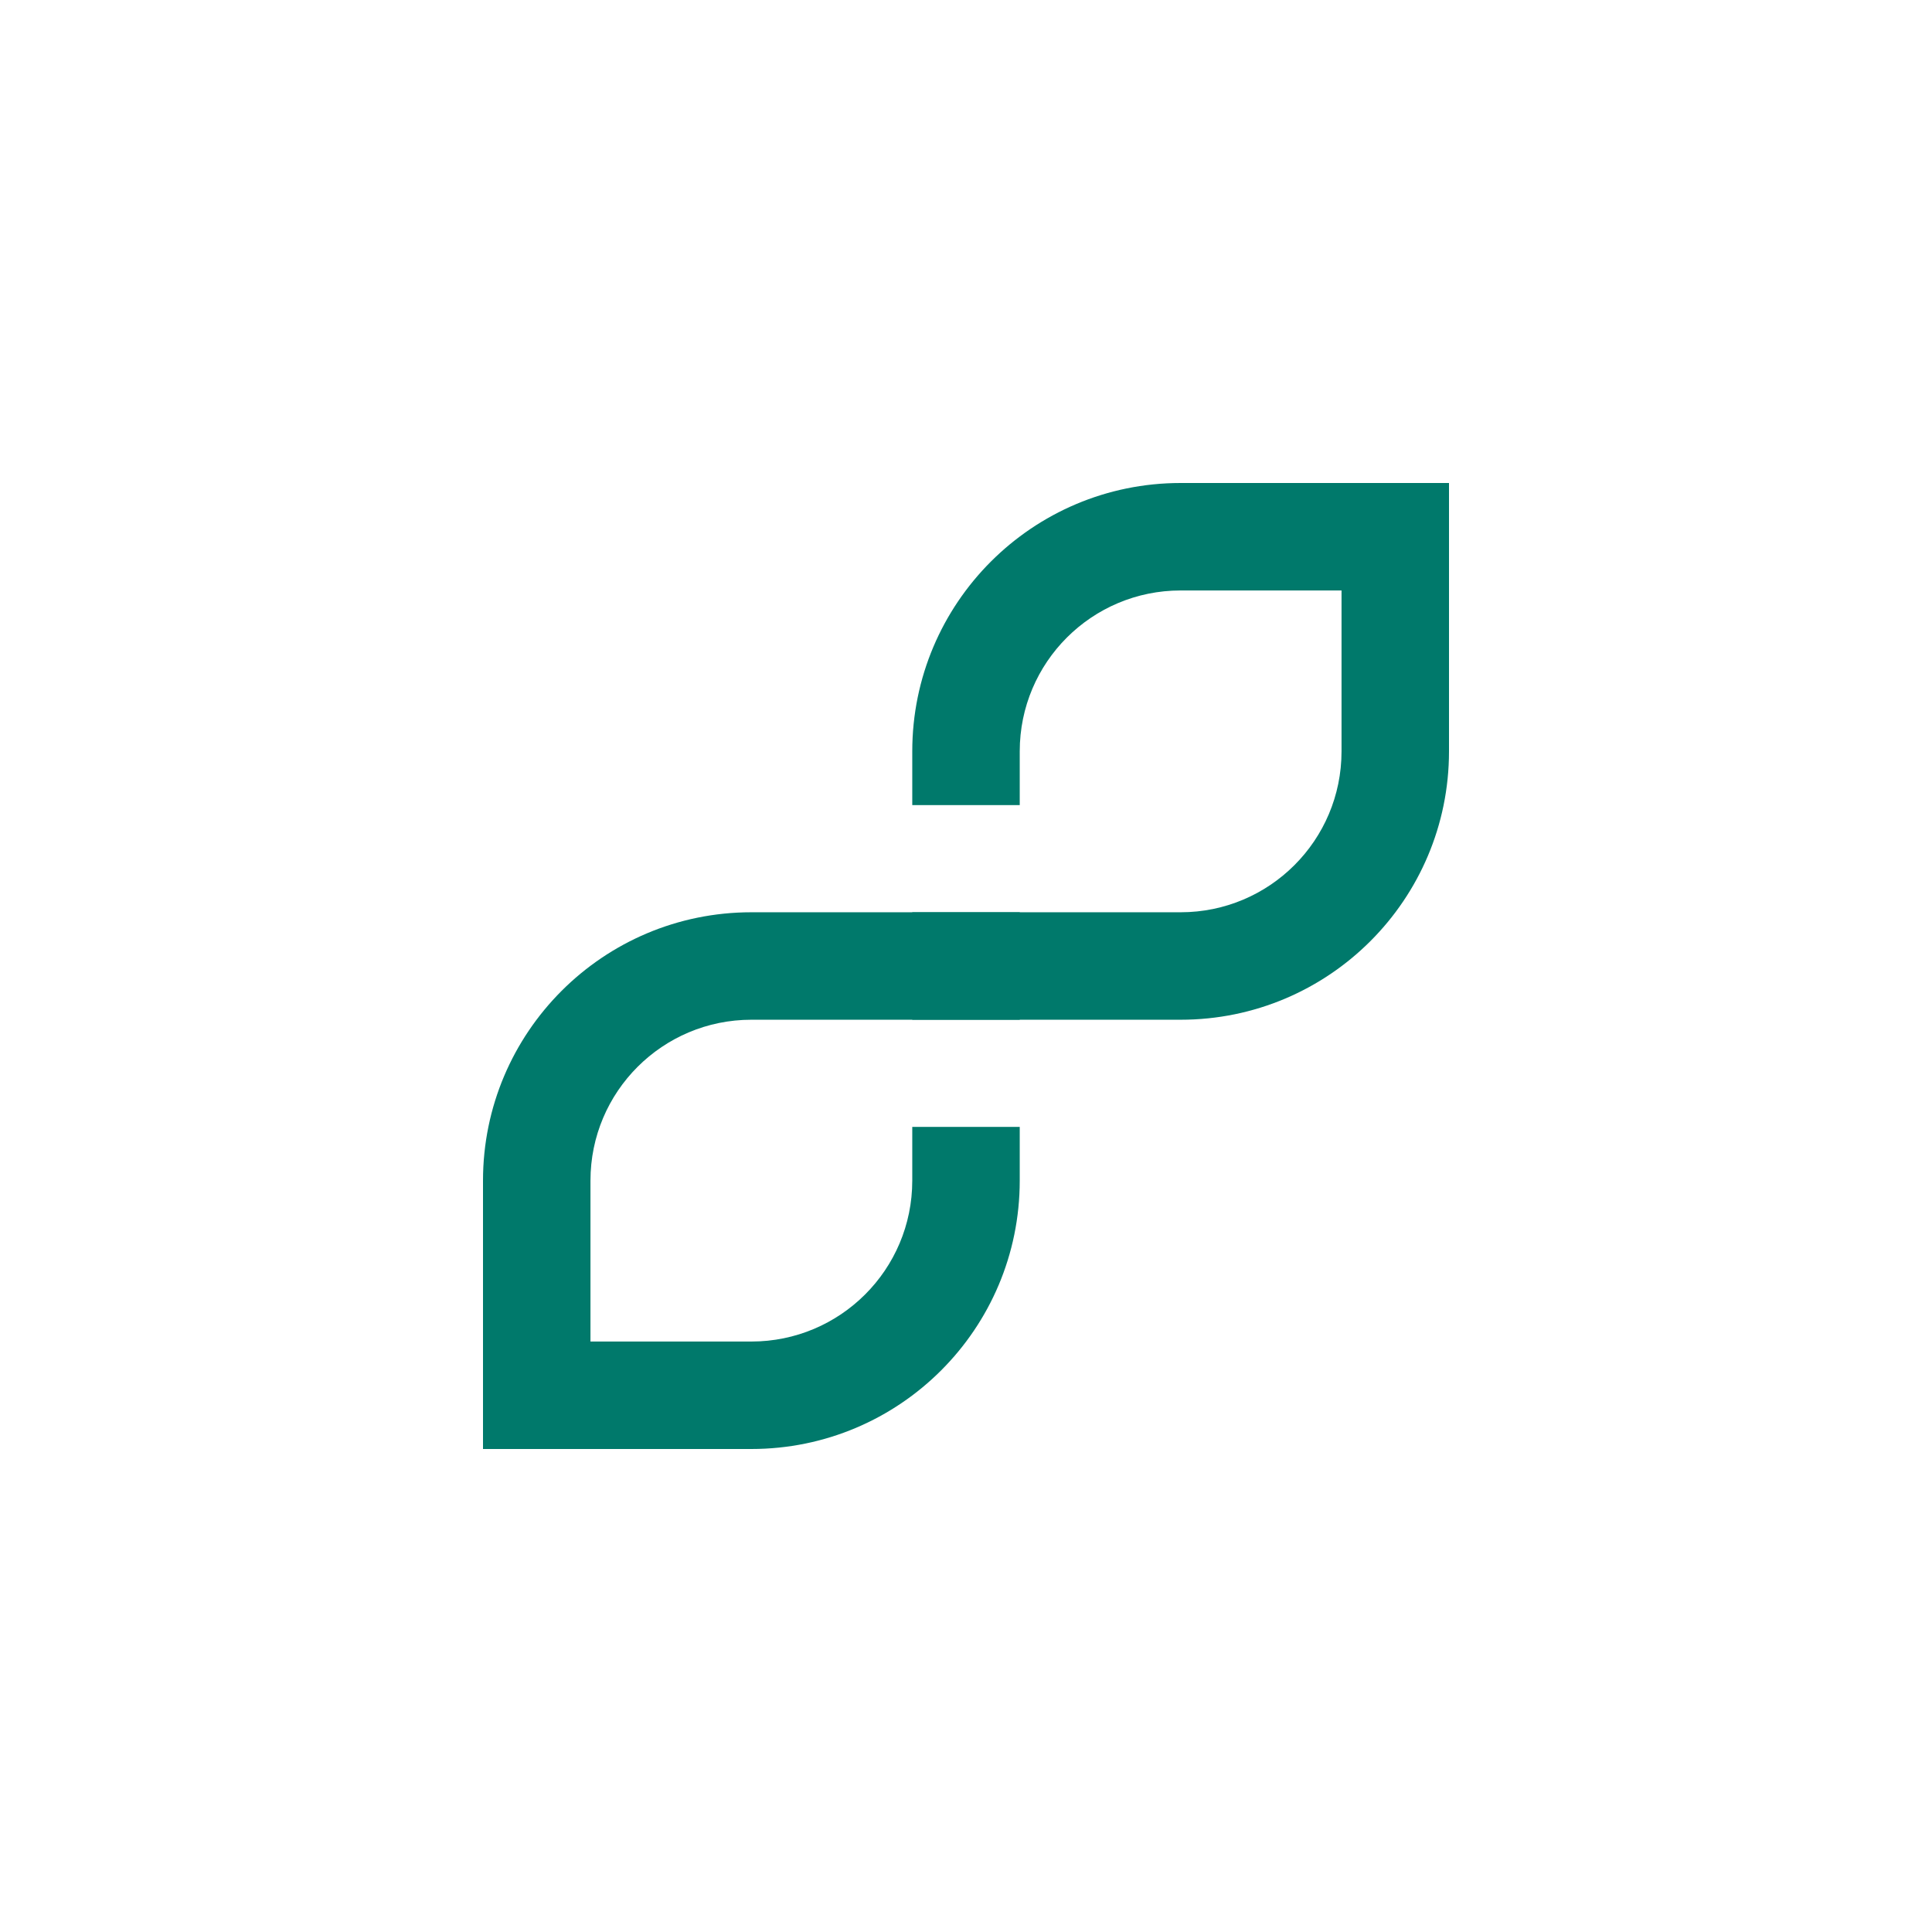
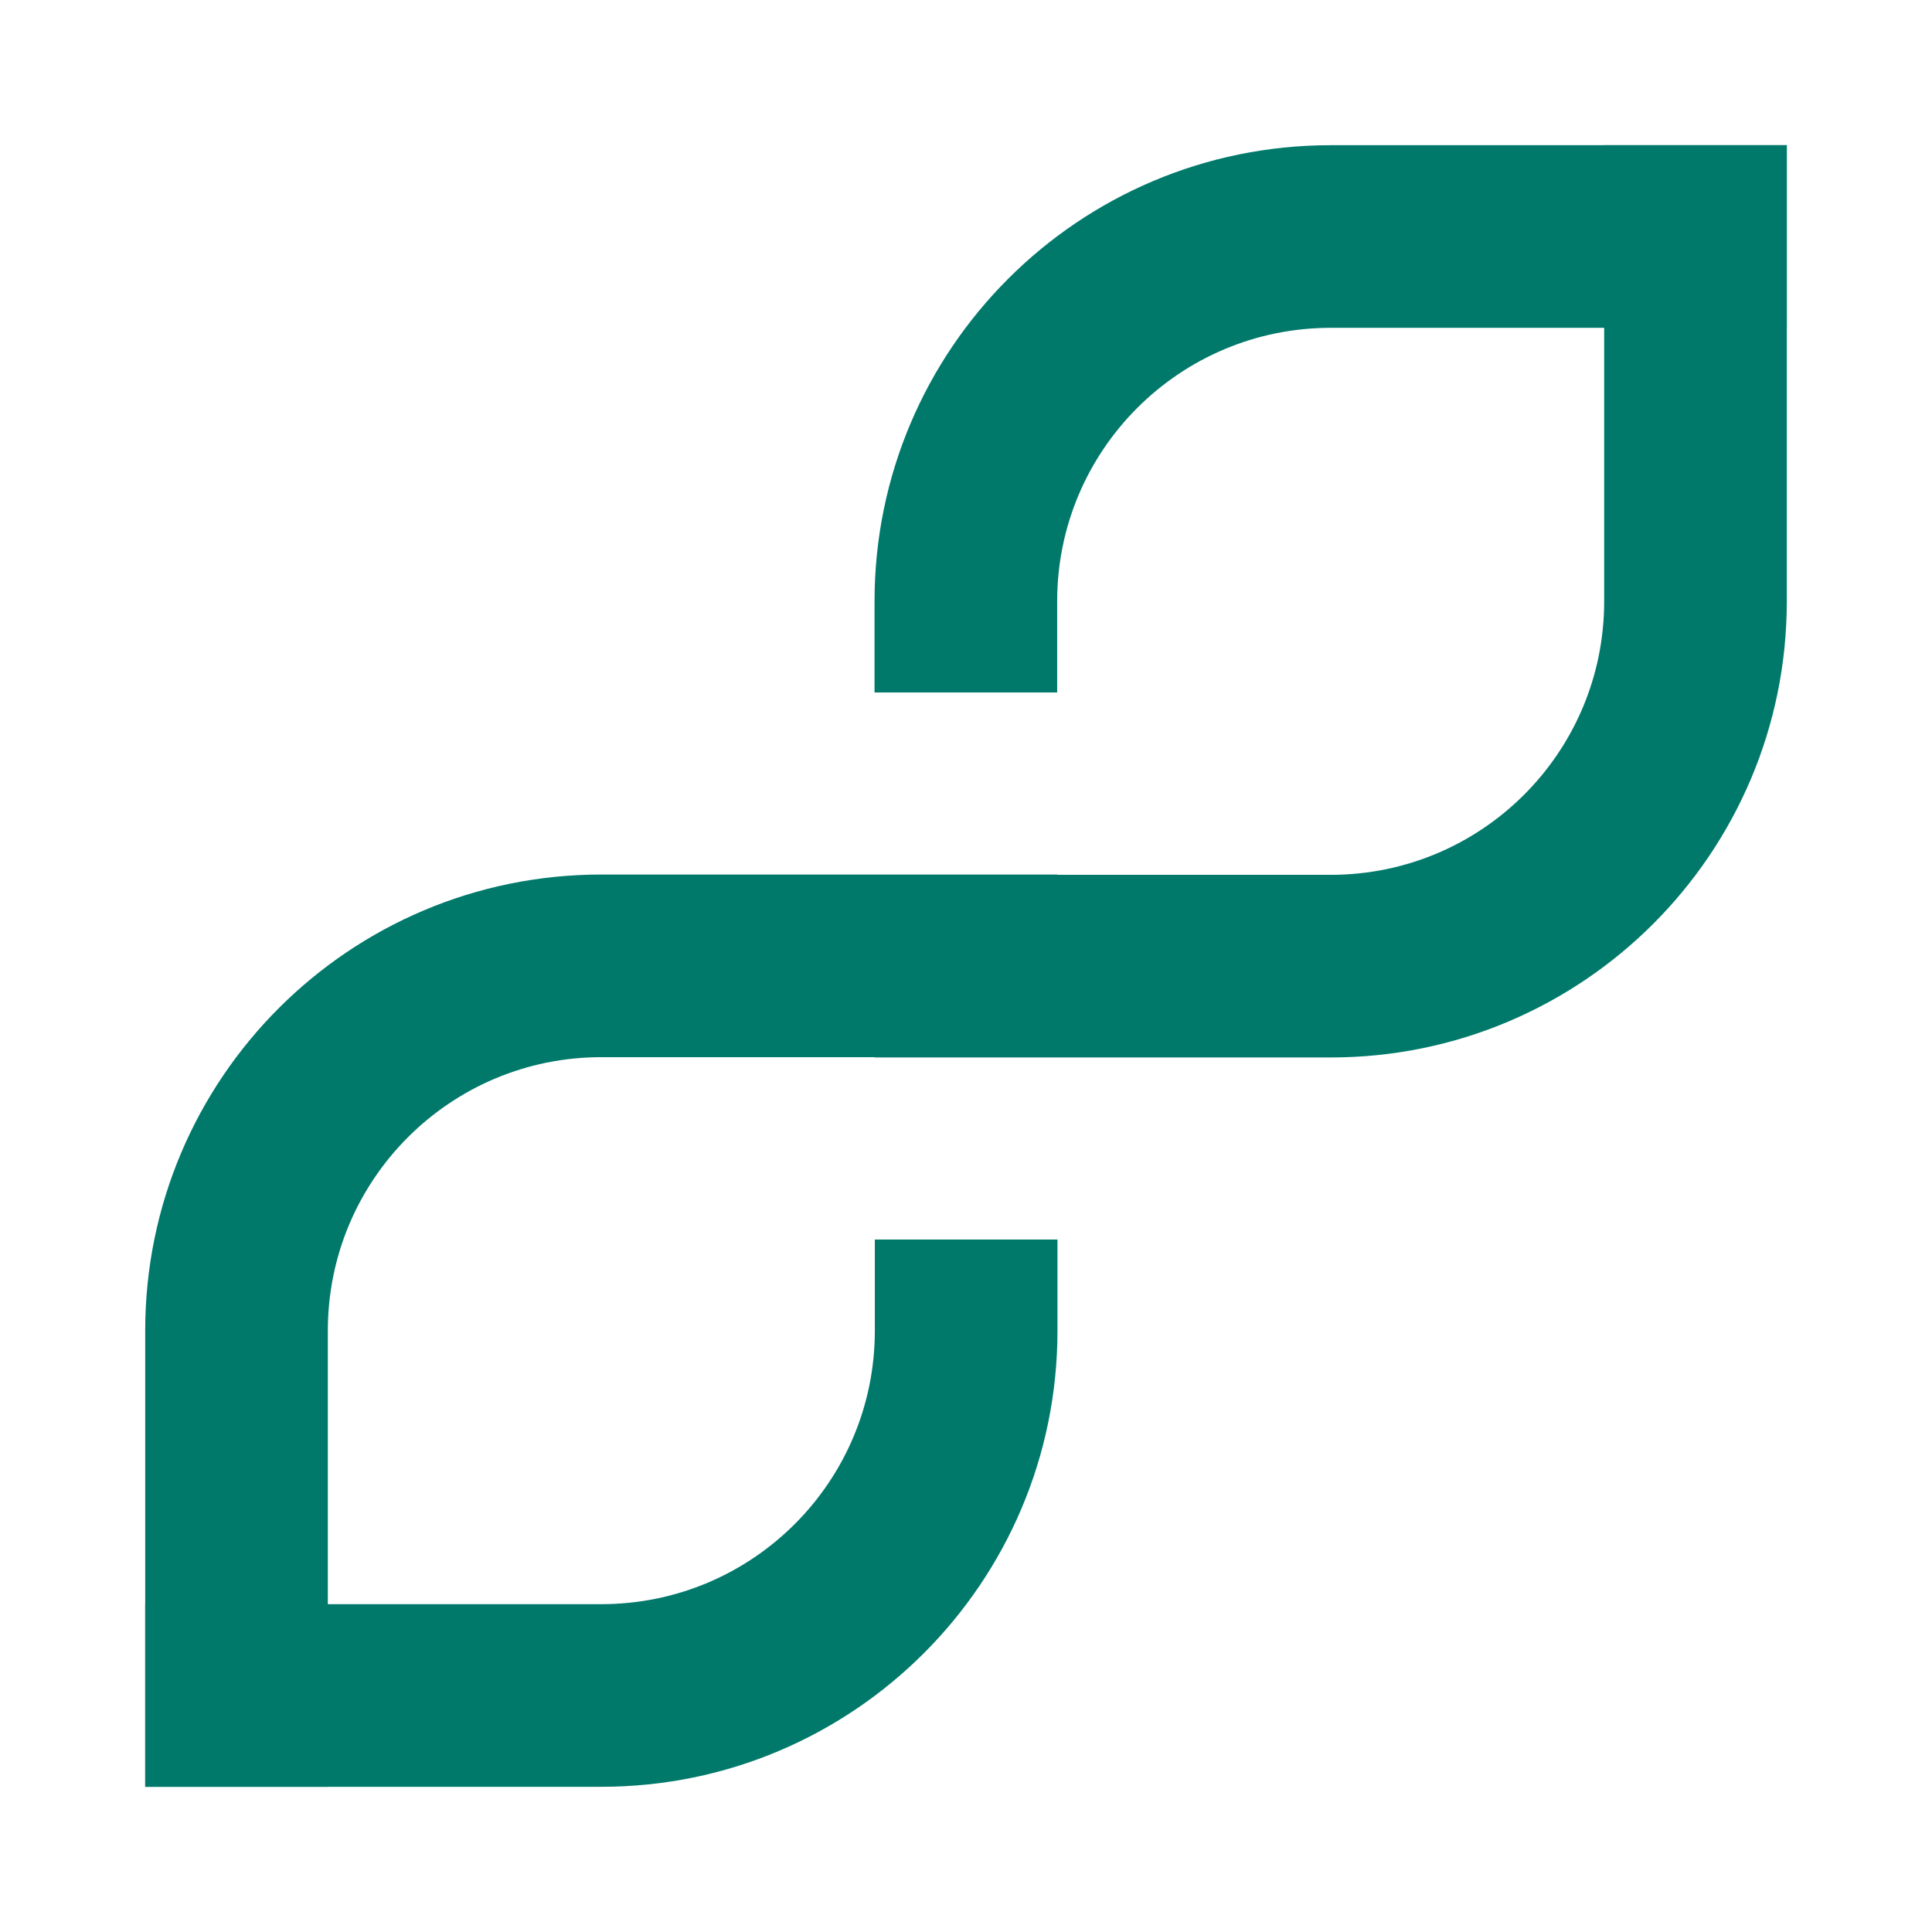
<svg xmlns="http://www.w3.org/2000/svg" viewBox="0 0 64 64">
-   <path d="M33.78,26.67v-1.78c0-2.95,2.39-5.33,5.33-5.33h8.89v-3.56h-8.89c-4.91,0-8.89,3.98-8.89,8.89v1.78h3.56Z" style="fill: #00796b; fill-rule: evenodd; stroke-width: 0px;" />
-   <path d="M44.44,16v8.89c0,2.95-2.39,5.33-5.33,5.33h-8.89v3.56h8.89c4.91,0,8.89-3.98,8.89-8.89v-8.89h-3.56Z" style="fill: #00796b; fill-rule: evenodd; stroke-width: 0px;" />
-   <path d="M30.22,37.33v1.78c0,2.95-2.39,5.33-5.33,5.33h-8.89v3.56h8.89c4.91,0,8.89-3.98,8.89-8.89v-1.78h-3.56Z" style="fill: #00796b; fill-rule: evenodd; stroke-width: 0px;" />
-   <path d="M19.56,48v-8.89c0-2.95,2.39-5.33,5.33-5.33h8.89v-3.56h-8.89c-4.91,0-8.89,3.98-8.89,8.89v8.89h3.56Z" style="fill: #00796b; fill-rule: evenodd; stroke-width: 0px;" />
+   <path d="M35.02,22.94v-3.02c0-5.01,4.06-9.06,9.06-9.06h15.11v-6.05h-15.11c-8.34,0-15.11,6.76-15.11,15.11v3.02s6.05,0,6.05,0Z" style="fill: #00796b; fill-rule: evenodd; stroke-width: 0px;" />
+   <path d="M53.14,4.81v15.11c0,5.01-4.06,9.06-9.06,9.06h-15.11v6.05h15.11c8.34,0,15.11-6.76,15.11-15.11V4.81s-6.05,0-6.05,0Z" style="fill: #00796b; fill-rule: evenodd; stroke-width: 0px;" />
+   <path d="M28.98,41.06v3.02c0,5.01-4.06,9.06-9.06,9.06H4.81v6.05h15.11c8.34,0,15.11-6.76,15.11-15.11v-3.02s-6.05,0-6.05,0Z" style="fill: #00796b; fill-rule: evenodd; stroke-width: 0px;" />
+   <path d="M10.86,59.19v-15.11c0-5.01,4.06-9.06,9.06-9.06h15.11v-6.05h-15.11c-8.34,0-15.11,6.76-15.11,15.11v15.11h6.05Z" style="fill: #00796b; fill-rule: evenodd; stroke-width: 0px;" />
</svg>
